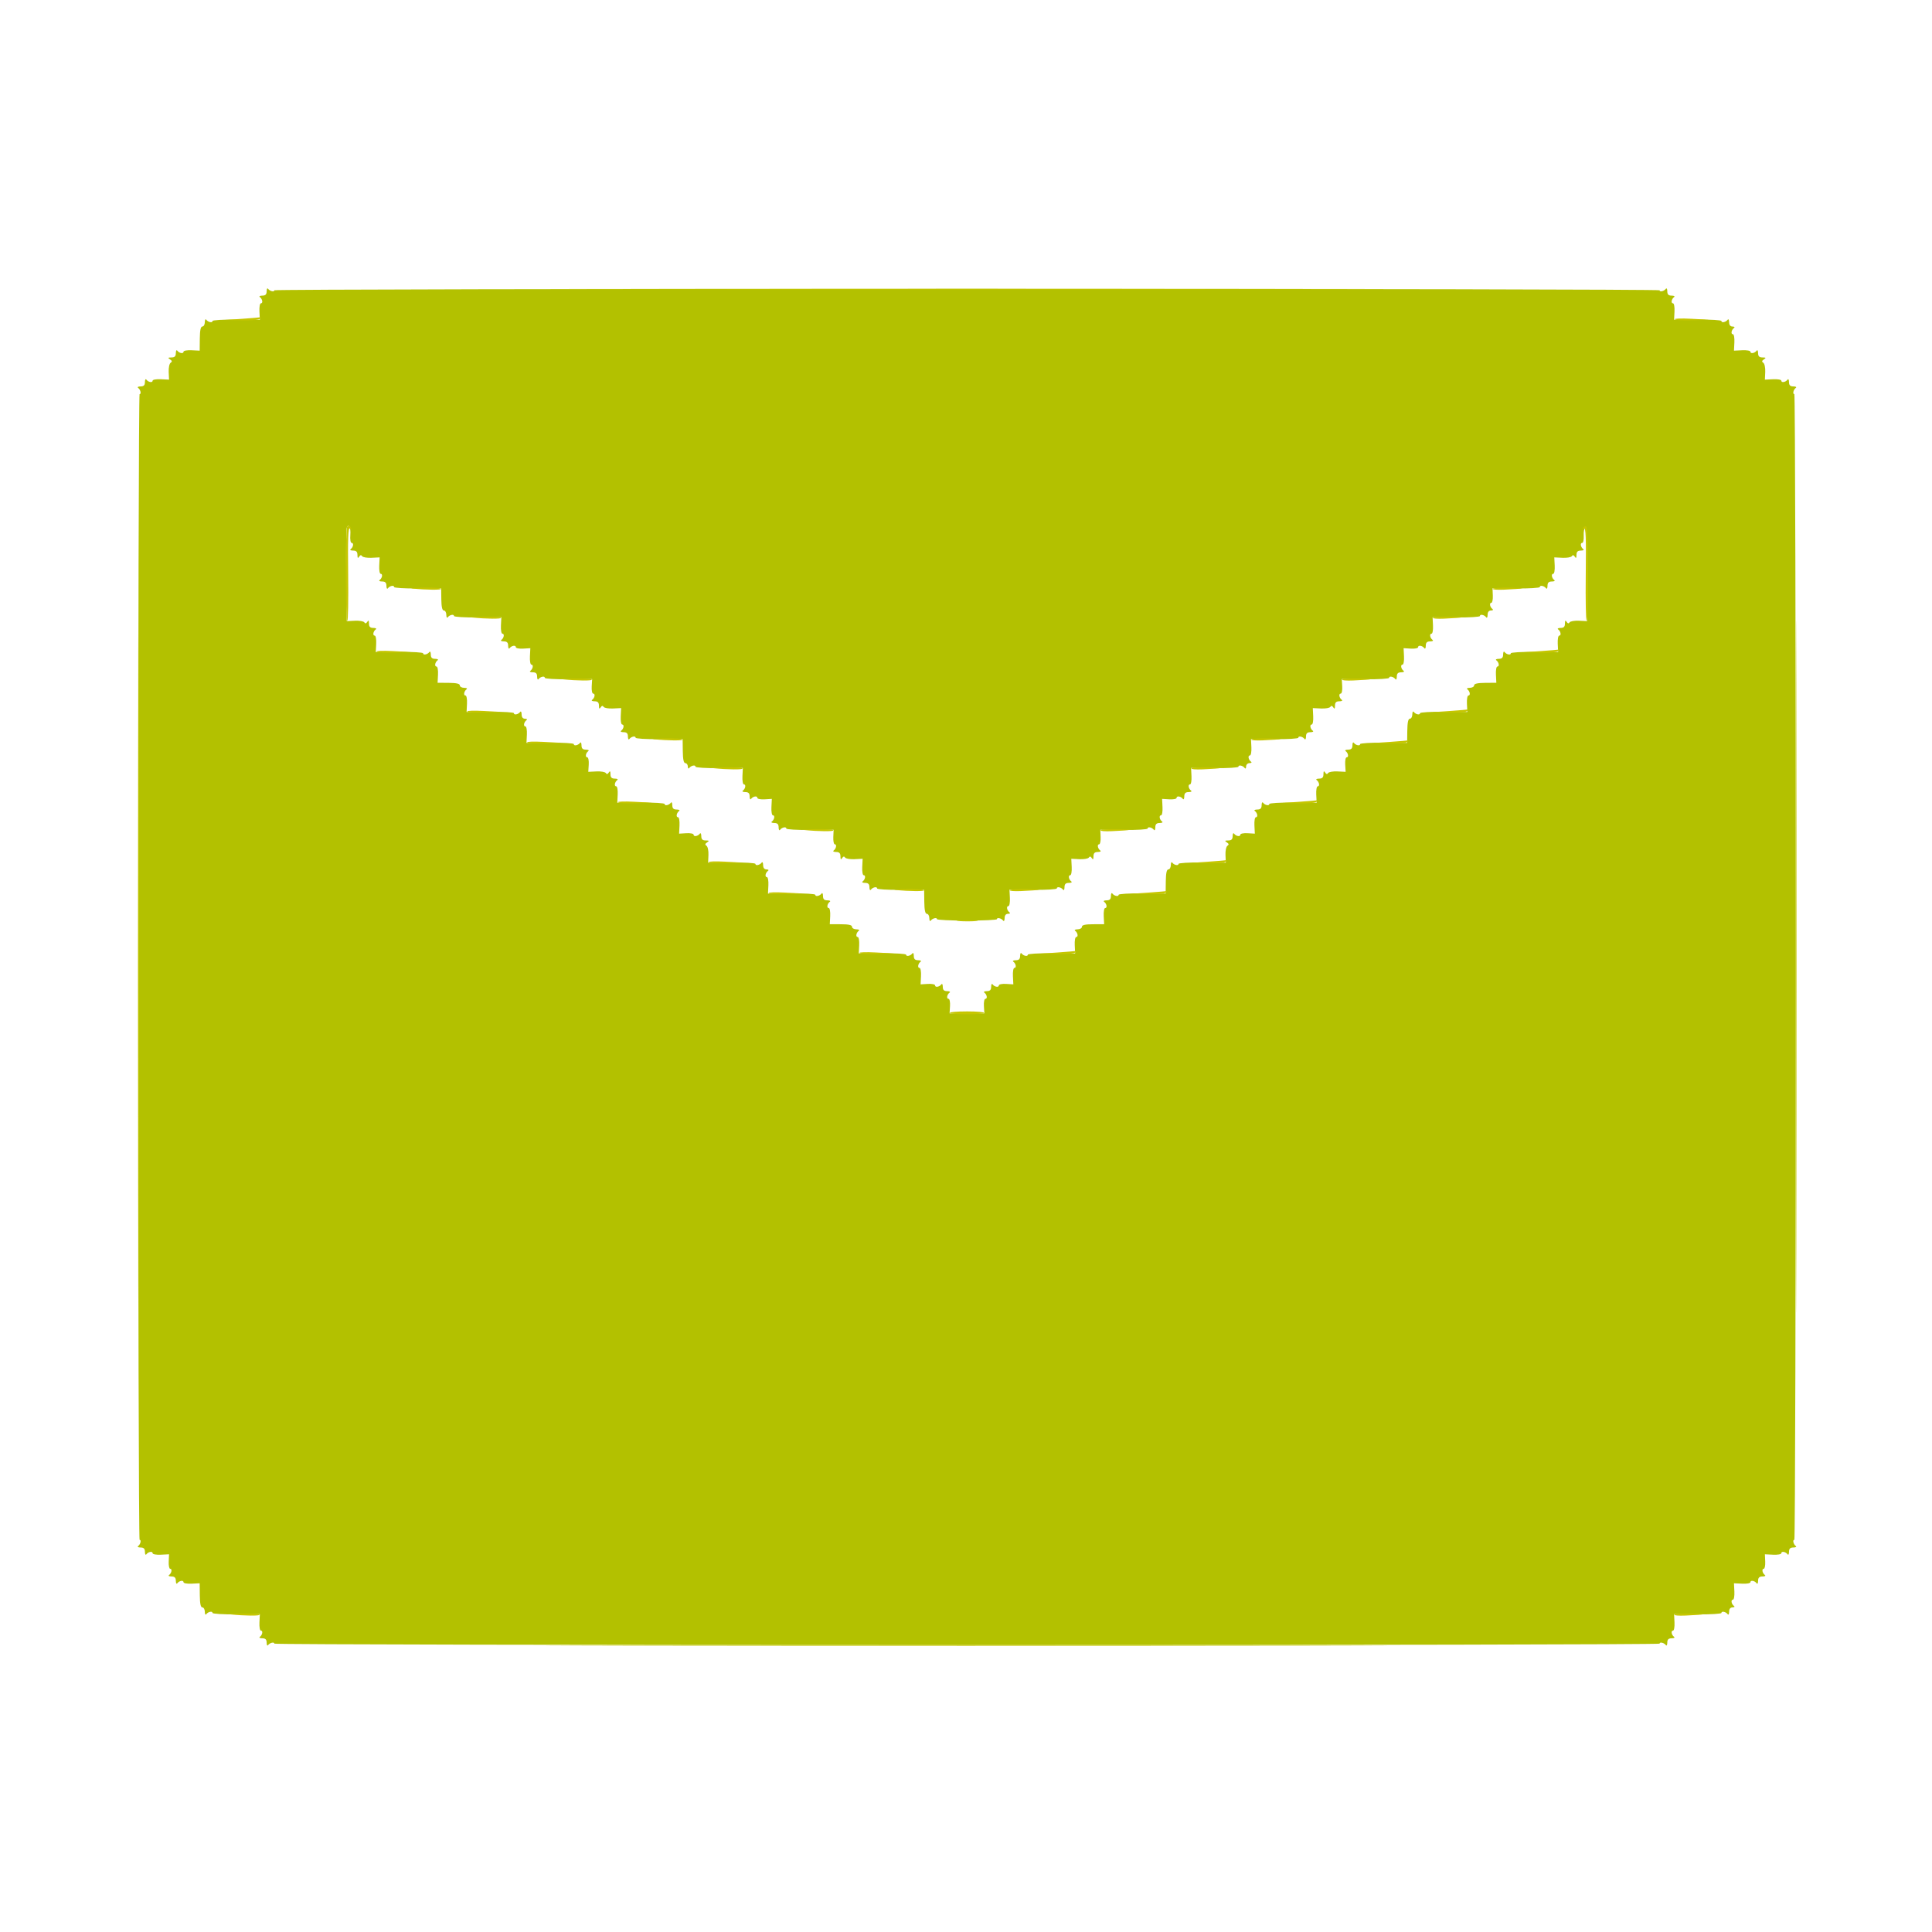
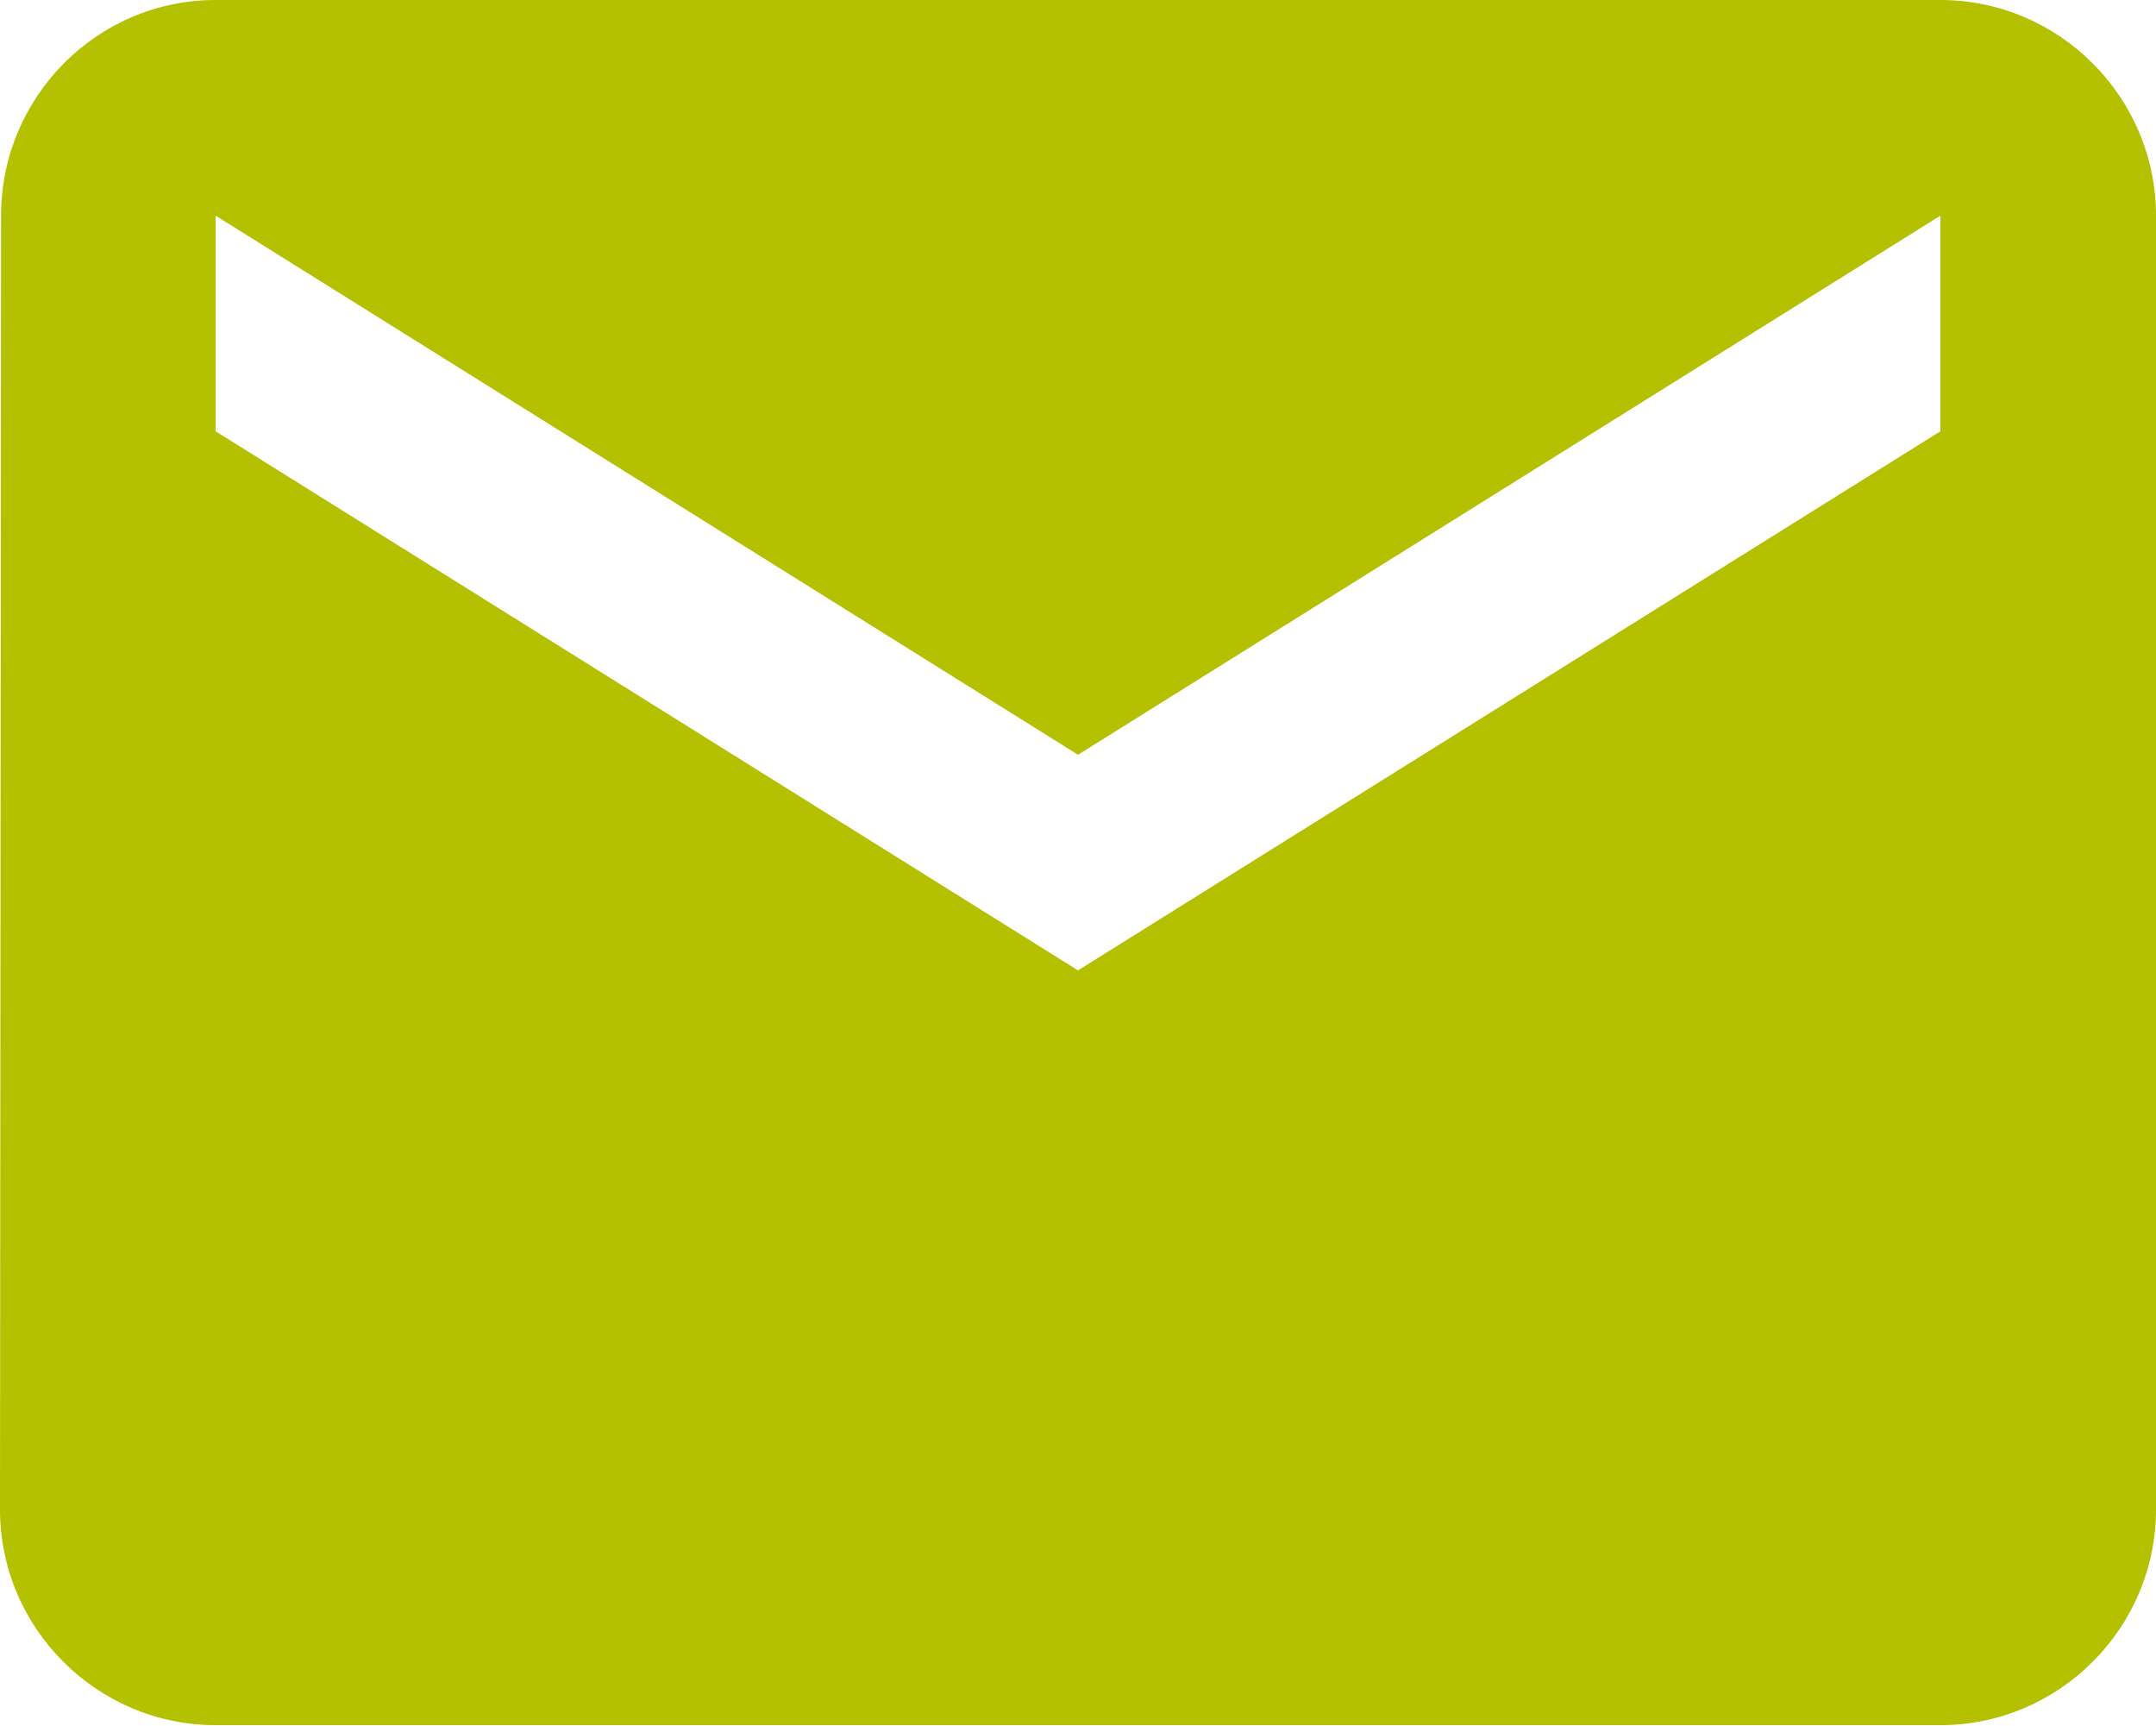
- <svg xmlns="http://www.w3.org/2000/svg" id="svg" version="1.1" width="400" height="400" style="display: block;">
-   <g id="svgg">
-     <path id="path0" d="M55.206 60.300 C 55.202 60.963,54.963 61.202,54.300 61.206 C 53.805 61.209,53.580 61.344,53.800 61.506 C 54.343 61.905,54.492 62.800,54.016 62.800 C 53.804 62.800,53.669 63.565,53.715 64.500 L 53.798 66.200 48.899 66.161 C 46.205 66.140,44.000 66.275,44.000 66.461 C 44.000 66.901,43.086 66.717,42.706 66.200 C 42.544 65.980,42.409 66.205,42.406 66.700 C 42.403 67.195,42.174 67.600,41.898 67.600 C 41.552 67.600,41.388 68.376,41.369 70.100 L 41.341 72.600 39.671 72.516 C 38.752 72.469,38.000 72.604,38.000 72.816 C 38.000 73.292,37.105 73.143,36.706 72.600 C 36.544 72.380,36.409 72.605,36.406 73.100 C 36.402 73.763,36.163 74.002,35.500 74.006 C 34.769 74.011,34.713 74.086,35.200 74.406 C 35.642 74.696,35.675 74.881,35.328 75.106 C 35.068 75.275,34.888 76.130,34.927 77.006 L 34.999 78.600 33.300 78.516 C 32.365 78.469,31.600 78.604,31.600 78.816 C 31.600 79.292,30.705 79.143,30.306 78.600 C 30.144 78.380,30.009 78.605,30.006 79.100 C 30.002 79.763,29.763 80.002,29.100 80.006 C 28.605 80.009,28.380 80.144,28.600 80.306 C 29.094 80.669,29.310 81.600,28.900 81.600 C 28.735 81.600,28.600 134.970,28.600 200.200 C 28.600 265.430,28.735 318.800,28.900 318.800 C 29.310 318.800,29.094 319.731,28.600 320.094 C 28.380 320.256,28.605 320.391,29.100 320.394 C 29.763 320.398,30.002 320.637,30.006 321.300 C 30.009 321.795,30.144 322.020,30.306 321.800 C 30.705 321.257,31.600 321.108,31.600 321.584 C 31.600 321.796,32.365 321.931,33.300 321.884 L 34.999 321.800 34.932 323.300 C 34.895 324.125,35.030 324.800,35.232 324.800 C 35.695 324.800,35.533 325.702,35.000 326.094 C 34.780 326.256,35.005 326.391,35.500 326.394 C 36.163 326.398,36.402 326.637,36.406 327.300 C 36.409 327.795,36.544 328.020,36.706 327.800 C 37.105 327.257,38.000 327.108,38.000 327.584 C 38.000 327.796,38.752 327.931,39.671 327.884 L 41.341 327.800 41.369 330.300 C 41.388 332.024,41.552 332.800,41.898 332.800 C 42.174 332.800,42.403 333.205,42.406 333.700 C 42.409 334.195,42.544 334.420,42.706 334.200 C 43.086 333.683,44.000 333.499,44.000 333.939 C 44.000 334.125,46.205 334.260,48.899 334.239 L 53.798 334.200 53.715 335.900 C 53.669 336.835,53.804 337.600,54.016 337.600 C 54.492 337.600,54.343 338.495,53.800 338.894 C 53.580 339.056,53.805 339.191,54.300 339.194 C 54.963 339.198,55.202 339.437,55.206 340.100 C 55.209 340.595,55.344 340.820,55.506 340.600 C 55.869 340.106,56.800 339.890,56.800 340.300 C 56.800 340.465,121.330 340.600,200.200 340.600 C 279.070 340.600,343.600 340.465,343.600 340.300 C 343.600 339.890,344.531 340.106,344.894 340.600 C 345.056 340.820,345.191 340.595,345.194 340.100 C 345.198 339.437,345.437 339.198,346.100 339.194 C 346.595 339.191,346.820 339.056,346.600 338.894 C 346.057 338.495,345.908 337.600,346.384 337.600 C 346.596 337.600,346.731 336.835,346.685 335.900 L 346.602 334.200 351.501 334.239 C 354.195 334.260,356.400 334.125,356.400 333.939 C 356.400 333.499,357.314 333.683,357.694 334.200 C 357.856 334.420,357.991 334.195,357.994 333.700 C 357.998 333.114,358.244 332.798,358.700 332.794 C 359.095 332.790,359.226 332.660,359.000 332.494 C 358.457 332.095,358.308 331.200,358.784 331.200 C 358.996 331.200,359.131 330.435,359.084 329.500 L 359.000 327.800 360.700 327.884 C 361.635 327.931,362.400 327.796,362.400 327.584 C 362.400 327.108,363.295 327.257,363.694 327.800 C 363.856 328.020,363.991 327.795,363.994 327.300 C 363.998 326.637,364.237 326.398,364.900 326.394 C 365.395 326.391,365.620 326.256,365.400 326.094 C 364.867 325.702,364.705 324.800,365.168 324.800 C 365.370 324.800,365.505 324.125,365.468 323.300 L 365.401 321.800 367.100 321.884 C 368.035 321.931,368.800 321.796,368.800 321.584 C 368.800 321.108,369.695 321.257,370.094 321.800 C 370.256 322.020,370.391 321.795,370.394 321.300 C 370.398 320.637,370.637 320.398,371.300 320.394 C 371.795 320.391,372.020 320.256,371.800 320.094 C 371.306 319.731,371.090 318.800,371.500 318.800 C 371.665 318.800,371.800 265.430,371.800 200.200 C 371.800 134.970,371.665 81.600,371.500 81.600 C 371.090 81.600,371.306 80.669,371.800 80.306 C 372.020 80.144,371.795 80.009,371.300 80.006 C 370.637 80.002,370.398 79.763,370.394 79.100 C 370.391 78.605,370.256 78.380,370.094 78.600 C 369.695 79.143,368.800 79.292,368.800 78.816 C 368.800 78.604,368.035 78.469,367.100 78.516 L 365.401 78.600 365.473 77.006 C 365.512 76.130,365.332 75.275,365.072 75.106 C 364.725 74.881,364.758 74.696,365.200 74.406 C 365.687 74.086,365.631 74.011,364.900 74.006 C 364.237 74.002,363.998 73.763,363.994 73.100 C 363.991 72.605,363.856 72.380,363.694 72.600 C 363.295 73.143,362.400 73.292,362.400 72.816 C 362.400 72.604,361.635 72.469,360.700 72.516 L 359.000 72.600 359.084 70.900 C 359.131 69.965,358.996 69.200,358.784 69.200 C 358.308 69.200,358.457 68.305,359.000 67.906 C 359.226 67.740,359.095 67.610,358.700 67.606 C 358.244 67.602,357.998 67.286,357.994 66.700 C 357.991 66.205,357.856 65.980,357.694 66.200 C 357.314 66.717,356.400 66.901,356.400 66.461 C 356.400 66.275,354.195 66.140,351.501 66.161 L 346.602 66.200 346.685 64.500 C 346.731 63.565,346.596 62.800,346.384 62.800 C 345.908 62.800,346.057 61.905,346.600 61.506 C 346.820 61.344,346.595 61.209,346.100 61.206 C 345.437 61.202,345.198 60.963,345.194 60.300 C 345.191 59.805,345.056 59.580,344.894 59.800 C 344.531 60.294,343.600 60.510,343.600 60.100 C 343.600 59.935,279.070 59.800,200.200 59.800 C 121.330 59.800,56.800 59.935,56.800 60.100 C 56.800 60.510,55.869 60.294,55.506 59.800 C 55.344 59.580,55.209 59.805,55.206 60.300 M72.530 110.780 C 72.459 111.677,72.580 112.400,72.801 112.400 C 73.289 112.400,73.151 113.289,72.600 113.694 C 72.380 113.856,72.605 113.991,73.100 113.994 C 73.763 113.998,74.002 114.237,74.006 114.900 C 74.011 115.557,74.105 115.654,74.356 115.257 C 74.586 114.895,74.788 114.857,74.964 115.141 C 75.108 115.376,75.986 115.530,76.914 115.484 L 78.600 115.400 78.516 117.100 C 78.469 118.035,78.604 118.800,78.816 118.800 C 79.292 118.800,79.143 119.695,78.600 120.094 C 78.380 120.256,78.605 120.391,79.100 120.394 C 79.763 120.398,80.002 120.637,80.006 121.300 C 80.009 121.795,80.144 122.020,80.306 121.800 C 80.686 121.283,81.600 121.099,81.600 121.539 C 81.600 121.725,83.792 121.860,86.471 121.839 L 91.341 121.800 91.371 124.100 C 91.391 125.658,91.561 126.400,91.900 126.400 C 92.175 126.400,92.403 126.805,92.406 127.300 C 92.409 127.795,92.544 128.020,92.706 127.800 C 93.086 127.283,94.000 127.099,94.000 127.539 C 94.000 127.725,96.205 127.860,98.899 127.839 L 103.798 127.800 103.715 129.500 C 103.669 130.435,103.804 131.200,104.016 131.200 C 104.492 131.200,104.343 132.095,103.800 132.494 C 103.580 132.656,103.805 132.791,104.300 132.794 C 104.963 132.798,105.202 133.037,105.206 133.700 C 105.209 134.195,105.344 134.420,105.506 134.200 C 105.907 133.654,106.800 133.510,106.800 133.991 C 106.800 134.206,107.475 134.341,108.300 134.291 L 109.800 134.200 109.716 135.900 C 109.669 136.835,109.804 137.600,110.016 137.600 C 110.492 137.600,110.343 138.495,109.800 138.894 C 109.580 139.056,109.805 139.191,110.300 139.194 C 110.963 139.198,111.202 139.437,111.206 140.100 C 111.209 140.595,111.344 140.820,111.506 140.600 C 111.886 140.083,112.800 139.899,112.800 140.339 C 112.800 140.525,115.005 140.660,117.700 140.639 L 122.600 140.600 122.509 142.100 C 122.459 142.925,122.594 143.600,122.809 143.600 C 123.290 143.600,123.146 144.493,122.600 144.894 C 122.380 145.056,122.605 145.191,123.100 145.194 C 123.763 145.198,124.002 145.437,124.006 146.100 C 124.011 146.757,124.105 146.854,124.356 146.457 C 124.586 146.095,124.788 146.057,124.964 146.341 C 125.108 146.576,125.986 146.730,126.914 146.684 L 128.600 146.600 128.516 148.300 C 128.469 149.235,128.604 150.000,128.816 150.000 C 129.292 150.000,129.143 150.895,128.600 151.294 C 128.380 151.456,128.605 151.591,129.100 151.594 C 129.763 151.598,130.002 151.837,130.006 152.500 C 130.009 152.995,130.144 153.220,130.306 153.000 C 130.686 152.483,131.600 152.299,131.600 152.739 C 131.600 152.925,133.790 153.060,136.467 153.039 L 141.334 153.000 141.365 155.500 C 141.387 157.222,141.552 158.000,141.898 158.000 C 142.174 158.000,142.403 158.315,142.406 158.700 C 142.410 159.095,142.540 159.226,142.706 159.000 C 143.086 158.483,144.000 158.299,144.000 158.739 C 144.000 158.925,146.205 159.060,148.899 159.039 L 153.798 159.000 153.715 160.700 C 153.669 161.635,153.804 162.400,154.016 162.400 C 154.492 162.400,154.343 163.295,153.800 163.694 C 153.580 163.856,153.805 163.991,154.300 163.994 C 154.963 163.998,155.202 164.237,155.206 164.900 C 155.209 165.395,155.344 165.620,155.506 165.400 C 155.907 164.854,156.800 164.710,156.800 165.191 C 156.800 165.406,157.475 165.541,158.300 165.491 L 159.800 165.400 159.716 167.100 C 159.669 168.035,159.804 168.800,160.016 168.800 C 160.492 168.800,160.343 169.695,159.800 170.094 C 159.580 170.256,159.805 170.391,160.300 170.394 C 160.963 170.398,161.202 170.637,161.206 171.300 C 161.209 171.795,161.344 172.020,161.506 171.800 C 161.886 171.283,162.800 171.099,162.800 171.539 C 162.800 171.725,165.003 171.860,167.696 171.839 L 172.591 171.800 172.528 173.300 C 172.493 174.125,172.630 174.800,172.832 174.800 C 173.295 174.800,173.133 175.702,172.600 176.094 C 172.380 176.256,172.605 176.391,173.100 176.394 C 173.763 176.398,174.002 176.637,174.006 177.300 C 174.011 177.957,174.105 178.054,174.356 177.657 C 174.586 177.295,174.788 177.257,174.964 177.541 C 175.108 177.776,175.986 177.930,176.914 177.884 L 178.600 177.800 178.516 179.500 C 178.469 180.435,178.604 181.200,178.816 181.200 C 179.292 181.200,179.143 182.095,178.600 182.494 C 178.380 182.656,178.605 182.791,179.100 182.794 C 179.763 182.798,180.002 183.037,180.006 183.700 C 180.009 184.195,180.144 184.420,180.306 184.200 C 180.686 183.683,181.600 183.499,181.600 183.939 C 181.600 184.125,183.790 184.260,186.467 184.239 L 191.334 184.200 191.365 186.700 C 191.387 188.422,191.552 189.200,191.898 189.200 C 192.174 189.200,192.403 189.605,192.406 190.100 C 192.409 190.595,192.544 190.820,192.706 190.600 C 193.069 190.106,194.000 189.890,194.000 190.300 C 194.000 190.465,196.790 190.600,200.200 190.600 C 203.610 190.600,206.400 190.465,206.400 190.300 C 206.400 189.890,207.331 190.106,207.694 190.600 C 207.856 190.820,207.991 190.595,207.994 190.100 C 207.998 189.514,208.244 189.198,208.700 189.194 C 209.095 189.190,209.226 189.060,209.000 188.894 C 208.457 188.495,208.308 187.600,208.784 187.600 C 208.996 187.600,209.131 186.835,209.085 185.900 L 209.002 184.200 213.901 184.239 C 216.595 184.260,218.800 184.125,218.800 183.939 C 218.800 183.499,219.714 183.683,220.094 184.200 C 220.256 184.420,220.391 184.195,220.394 183.700 C 220.398 183.037,220.637 182.798,221.300 182.794 C 221.795 182.791,222.020 182.656,221.800 182.494 C 221.257 182.095,221.108 181.200,221.584 181.200 C 221.796 181.200,221.931 180.435,221.884 179.500 L 221.800 177.800 223.486 177.884 C 224.414 177.930,225.292 177.776,225.436 177.541 C 225.612 177.257,225.814 177.295,226.044 177.657 C 226.295 178.054,226.389 177.957,226.394 177.300 C 226.398 176.637,226.637 176.398,227.300 176.394 C 227.795 176.391,228.020 176.256,227.800 176.094 C 227.267 175.702,227.105 174.800,227.568 174.800 C 227.770 174.800,227.907 174.125,227.872 173.300 L 227.809 171.800 232.704 171.839 C 235.397 171.860,237.600 171.725,237.600 171.539 C 237.600 171.099,238.514 171.283,238.894 171.800 C 239.056 172.020,239.191 171.795,239.194 171.300 C 239.198 170.637,239.437 170.398,240.100 170.394 C 240.595 170.391,240.820 170.256,240.600 170.094 C 240.057 169.695,239.908 168.800,240.384 168.800 C 240.596 168.800,240.731 168.035,240.684 167.100 L 240.600 165.400 242.100 165.491 C 242.925 165.541,243.600 165.406,243.600 165.191 C 243.600 164.710,244.493 164.854,244.894 165.400 C 245.056 165.620,245.191 165.395,245.194 164.900 C 245.198 164.237,245.437 163.998,246.100 163.994 C 246.595 163.991,246.820 163.856,246.600 163.694 C 246.057 163.295,245.908 162.400,246.384 162.400 C 246.596 162.400,246.731 161.635,246.685 160.700 L 246.602 159.000 251.501 159.039 C 254.195 159.060,256.400 158.925,256.400 158.739 C 256.400 158.299,257.314 158.483,257.694 159.000 C 257.860 159.226,257.990 159.095,257.994 158.700 C 257.997 158.305,258.305 157.997,258.700 157.994 C 259.095 157.990,259.226 157.860,259.000 157.694 C 258.457 157.295,258.308 156.400,258.784 156.400 C 258.996 156.400,259.131 155.635,259.085 154.700 L 259.002 153.000 263.901 153.039 C 266.595 153.060,268.800 152.925,268.800 152.739 C 268.800 152.299,269.714 152.483,270.094 153.000 C 270.256 153.220,270.391 152.995,270.394 152.500 C 270.398 151.837,270.637 151.598,271.300 151.594 C 271.795 151.591,272.020 151.456,271.800 151.294 C 271.257 150.895,271.108 150.000,271.584 150.000 C 271.796 150.000,271.931 149.235,271.884 148.300 L 271.800 146.600 273.486 146.684 C 274.414 146.730,275.292 146.576,275.436 146.341 C 275.612 146.057,275.814 146.095,276.044 146.457 C 276.295 146.854,276.389 146.757,276.394 146.100 C 276.398 145.437,276.637 145.198,277.300 145.194 C 277.795 145.191,278.020 145.056,277.800 144.894 C 277.254 144.493,277.110 143.600,277.591 143.600 C 277.806 143.600,277.941 142.925,277.891 142.100 L 277.800 140.600 282.700 140.639 C 285.395 140.660,287.600 140.525,287.600 140.339 C 287.600 139.899,288.514 140.083,288.894 140.600 C 289.056 140.820,289.191 140.595,289.194 140.100 C 289.198 139.437,289.437 139.198,290.100 139.194 C 290.595 139.191,290.820 139.056,290.600 138.894 C 290.057 138.495,289.908 137.600,290.384 137.600 C 290.596 137.600,290.731 136.835,290.684 135.900 L 290.600 134.200 292.100 134.291 C 292.925 134.341,293.600 134.206,293.600 133.991 C 293.600 133.510,294.493 133.654,294.894 134.200 C 295.056 134.420,295.191 134.195,295.194 133.700 C 295.198 133.037,295.437 132.798,296.100 132.794 C 296.595 132.791,296.820 132.656,296.600 132.494 C 296.057 132.095,295.908 131.200,296.384 131.200 C 296.596 131.200,296.731 130.435,296.685 129.500 L 296.602 127.800 301.501 127.839 C 304.195 127.860,306.400 127.725,306.400 127.539 C 306.400 127.099,307.314 127.283,307.694 127.800 C 307.856 128.020,307.991 127.795,307.994 127.300 C 307.998 126.714,308.244 126.398,308.700 126.394 C 309.095 126.390,309.226 126.260,309.000 126.094 C 308.467 125.702,308.305 124.800,308.768 124.800 C 308.970 124.800,309.107 124.125,309.072 123.300 L 309.009 121.800 313.904 121.839 C 316.597 121.860,318.800 121.725,318.800 121.539 C 318.800 121.099,319.714 121.283,320.094 121.800 C 320.256 122.020,320.391 121.795,320.394 121.300 C 320.398 120.637,320.637 120.398,321.300 120.394 C 321.795 120.391,322.020 120.256,321.800 120.094 C 321.257 119.695,321.108 118.800,321.584 118.800 C 321.796 118.800,321.931 118.035,321.884 117.100 L 321.800 115.400 323.486 115.484 C 324.414 115.530,325.292 115.376,325.436 115.141 C 325.612 114.857,325.814 114.895,326.044 115.257 C 326.295 115.654,326.389 115.557,326.394 114.900 C 326.398 114.237,326.637 113.998,327.300 113.994 C 327.795 113.991,328.020 113.856,327.800 113.694 C 327.257 113.295,327.108 112.400,327.584 112.400 C 327.796 112.400,327.934 111.725,327.892 110.900 C 327.849 110.075,327.991 109.355,328.207 109.300 C 328.456 109.237,328.600 112.750,328.600 118.900 L 328.600 128.600 326.914 128.516 C 325.986 128.470,325.108 128.624,324.964 128.859 C 324.788 129.143,324.586 129.105,324.356 128.743 C 324.105 128.346,324.011 128.443,324.006 129.100 C 324.002 129.763,323.763 130.002,323.100 130.006 C 322.605 130.009,322.380 130.144,322.600 130.306 C 323.143 130.705,323.292 131.600,322.816 131.600 C 322.604 131.600,322.469 132.365,322.515 133.300 L 322.598 135.000 317.699 134.961 C 315.005 134.940,312.800 135.075,312.800 135.261 C 312.800 135.701,311.886 135.517,311.506 135.000 C 311.344 134.780,311.209 135.005,311.206 135.500 C 311.202 136.163,310.963 136.402,310.300 136.406 C 309.805 136.409,309.580 136.544,309.800 136.706 C 310.343 137.105,310.492 138.000,310.016 138.000 C 309.804 138.000,309.669 138.756,309.716 139.681 L 309.800 141.362 307.500 141.378 C 305.929 141.390,305.200 141.554,305.200 141.897 C 305.200 142.174,304.795 142.403,304.300 142.406 C 303.805 142.409,303.580 142.544,303.800 142.706 C 304.343 143.105,304.492 144.000,304.016 144.000 C 303.804 144.000,303.669 144.765,303.715 145.700 L 303.798 147.400 298.899 147.361 C 296.205 147.340,294.000 147.475,294.000 147.661 C 294.000 148.101,293.086 147.917,292.706 147.400 C 292.544 147.180,292.409 147.405,292.406 147.900 C 292.403 148.395,292.174 148.800,291.898 148.800 C 291.552 148.800,291.387 149.578,291.365 151.300 L 291.334 153.800 286.467 153.761 C 283.790 153.740,281.600 153.875,281.600 154.061 C 281.600 154.501,280.686 154.317,280.306 153.800 C 280.144 153.580,280.009 153.805,280.006 154.300 C 280.002 154.963,279.763 155.202,279.100 155.206 C 278.605 155.209,278.380 155.344,278.600 155.506 C 279.146 155.907,279.290 156.800,278.809 156.800 C 278.594 156.800,278.459 157.475,278.509 158.300 L 278.600 159.800 276.914 159.716 C 275.986 159.670,275.108 159.824,274.964 160.059 C 274.788 160.343,274.586 160.305,274.356 159.943 C 274.105 159.546,274.011 159.643,274.006 160.300 C 274.002 160.963,273.763 161.202,273.100 161.206 C 272.605 161.209,272.380 161.344,272.600 161.506 C 273.143 161.905,273.292 162.800,272.816 162.800 C 272.604 162.800,272.469 163.565,272.515 164.500 L 272.598 166.200 267.699 166.161 C 265.005 166.140,262.800 166.275,262.800 166.461 C 262.800 166.901,261.886 166.717,261.506 166.200 C 261.344 165.980,261.209 166.205,261.206 166.700 C 261.202 167.363,260.963 167.602,260.300 167.606 C 259.805 167.609,259.580 167.744,259.800 167.906 C 260.343 168.305,260.492 169.200,260.016 169.200 C 259.804 169.200,259.669 169.965,259.716 170.900 L 259.800 172.600 258.300 172.509 C 257.475 172.459,256.800 172.594,256.800 172.809 C 256.800 173.290,255.907 173.146,255.506 172.600 C 255.344 172.380,255.209 172.605,255.206 173.100 C 255.202 173.763,254.963 174.002,254.300 174.006 C 253.569 174.011,253.513 174.086,254.000 174.406 C 254.442 174.696,254.475 174.881,254.128 175.106 C 253.868 175.275,253.686 176.130,253.724 177.006 L 253.791 178.600 248.896 178.561 C 246.203 178.540,244.000 178.675,244.000 178.861 C 244.000 179.301,243.086 179.117,242.706 178.600 C 242.544 178.380,242.409 178.605,242.406 179.100 C 242.403 179.595,242.174 180.000,241.898 180.000 C 241.552 180.000,241.387 180.778,241.365 182.500 L 241.334 185.000 236.467 184.961 C 233.790 184.940,231.600 185.075,231.600 185.261 C 231.600 185.701,230.686 185.517,230.306 185.000 C 230.144 184.780,230.009 185.005,230.006 185.500 C 230.002 186.163,229.763 186.402,229.100 186.406 C 228.605 186.409,228.380 186.544,228.600 186.706 C 229.143 187.105,229.292 188.000,228.816 188.000 C 228.604 188.000,228.469 188.754,228.516 189.675 L 228.600 191.351 226.300 191.355 C 224.682 191.359,224.000 191.515,224.000 191.880 C 224.000 192.166,223.595 192.403,223.100 192.406 C 222.605 192.409,222.380 192.544,222.600 192.706 C 223.143 193.105,223.292 194.000,222.816 194.000 C 222.604 194.000,222.469 194.765,222.515 195.700 L 222.598 197.400 217.699 197.361 C 215.005 197.340,212.800 197.475,212.800 197.661 C 212.800 198.101,211.886 197.917,211.506 197.400 C 211.344 197.180,211.209 197.405,211.206 197.900 C 211.202 198.563,210.963 198.802,210.300 198.806 C 209.805 198.809,209.580 198.944,209.800 199.106 C 210.343 199.505,210.492 200.400,210.016 200.400 C 209.804 200.400,209.669 201.165,209.716 202.100 L 209.800 203.800 208.300 203.709 C 207.475 203.659,206.800 203.794,206.800 204.009 C 206.800 204.490,205.907 204.346,205.506 203.800 C 205.344 203.580,205.209 203.805,205.206 204.300 C 205.202 204.963,204.963 205.202,204.300 205.206 C 203.805 205.209,203.580 205.344,203.800 205.506 C 204.346 205.907,204.490 206.800,204.009 206.800 C 203.794 206.800,203.659 207.475,203.709 208.300 L 203.800 209.800 200.200 209.800 L 196.600 209.800 196.691 208.300 C 196.741 207.475,196.606 206.800,196.391 206.800 C 195.910 206.800,196.054 205.907,196.600 205.506 C 196.820 205.344,196.595 205.209,196.100 205.206 C 195.437 205.202,195.198 204.963,195.194 204.300 C 195.191 203.805,195.056 203.580,194.894 203.800 C 194.493 204.346,193.600 204.490,193.600 204.009 C 193.600 203.794,192.925 203.659,192.100 203.709 L 190.600 203.800 190.684 202.100 C 190.731 201.165,190.596 200.400,190.384 200.400 C 189.908 200.400,190.057 199.505,190.600 199.106 C 190.820 198.944,190.595 198.809,190.100 198.806 C 189.437 198.802,189.198 198.563,189.194 197.900 C 189.191 197.405,189.056 197.180,188.894 197.400 C 188.514 197.917,187.600 198.101,187.600 197.661 C 187.600 197.475,185.395 197.340,182.701 197.361 L 177.802 197.400 177.885 195.700 C 177.931 194.765,177.796 194.000,177.584 194.000 C 177.108 194.000,177.257 193.105,177.800 192.706 C 178.020 192.544,177.795 192.409,177.300 192.406 C 176.805 192.403,176.400 192.166,176.400 191.880 C 176.400 191.515,175.718 191.359,174.100 191.355 L 171.800 191.351 171.884 189.675 C 171.931 188.754,171.796 188.000,171.584 188.000 C 171.108 188.000,171.257 187.105,171.800 186.706 C 172.020 186.544,171.795 186.409,171.300 186.406 C 170.637 186.402,170.398 186.163,170.394 185.500 C 170.391 185.005,170.256 184.780,170.094 185.000 C 169.714 185.517,168.800 185.701,168.800 185.261 C 168.800 185.075,166.595 184.940,163.901 184.961 L 159.002 185.000 159.085 183.300 C 159.131 182.365,158.996 181.600,158.784 181.600 C 158.308 181.600,158.457 180.705,159.000 180.306 C 159.226 180.140,159.095 180.010,158.700 180.006 C 158.244 180.002,157.998 179.686,157.994 179.100 C 157.991 178.605,157.856 178.380,157.694 178.600 C 157.314 179.117,156.400 179.301,156.400 178.861 C 156.400 178.675,154.197 178.540,151.504 178.561 L 146.609 178.600 146.676 177.006 C 146.714 176.130,146.532 175.275,146.272 175.106 C 145.925 174.881,145.958 174.696,146.400 174.406 C 146.887 174.086,146.831 174.011,146.100 174.006 C 145.437 174.002,145.198 173.763,145.194 173.100 C 145.191 172.605,145.056 172.380,144.894 172.600 C 144.493 173.146,143.600 173.290,143.600 172.809 C 143.600 172.594,142.925 172.459,142.100 172.509 L 140.600 172.600 140.684 170.900 C 140.731 169.965,140.596 169.200,140.384 169.200 C 139.908 169.200,140.057 168.305,140.600 167.906 C 140.820 167.744,140.595 167.609,140.100 167.606 C 139.437 167.602,139.198 167.363,139.194 166.700 C 139.191 166.205,139.056 165.980,138.894 166.200 C 138.514 166.717,137.600 166.901,137.600 166.461 C 137.600 166.275,135.395 166.140,132.701 166.161 L 127.802 166.200 127.885 164.500 C 127.931 163.565,127.796 162.800,127.584 162.800 C 127.108 162.800,127.257 161.905,127.800 161.506 C 128.020 161.344,127.795 161.209,127.300 161.206 C 126.637 161.202,126.398 160.963,126.394 160.300 C 126.389 159.643,126.295 159.546,126.044 159.943 C 125.814 160.305,125.612 160.343,125.436 160.059 C 125.292 159.824,124.414 159.670,123.486 159.716 L 121.800 159.800 121.891 158.300 C 121.941 157.475,121.806 156.800,121.591 156.800 C 121.110 156.800,121.254 155.907,121.800 155.506 C 122.020 155.344,121.795 155.209,121.300 155.206 C 120.637 155.202,120.398 154.963,120.394 154.300 C 120.391 153.805,120.256 153.580,120.094 153.800 C 119.714 154.317,118.800 154.501,118.800 154.061 C 118.800 153.875,116.595 153.740,113.901 153.761 L 109.002 153.800 109.085 152.100 C 109.131 151.165,108.996 150.400,108.784 150.400 C 108.308 150.400,108.457 149.505,109.000 149.106 C 109.226 148.940,109.095 148.810,108.700 148.806 C 108.244 148.802,107.998 148.486,107.994 147.900 C 107.991 147.405,107.856 147.180,107.694 147.400 C 107.314 147.917,106.400 148.101,106.400 147.661 C 106.400 147.475,104.195 147.340,101.501 147.361 L 96.602 147.400 96.685 145.700 C 96.731 144.765,96.596 144.000,96.384 144.000 C 95.908 144.000,96.057 143.105,96.600 142.706 C 96.820 142.544,96.595 142.409,96.100 142.406 C 95.605 142.403,95.200 142.174,95.200 141.897 C 95.200 141.554,94.471 141.390,92.900 141.378 L 90.600 141.362 90.684 139.681 C 90.731 138.756,90.596 138.000,90.384 138.000 C 89.908 138.000,90.057 137.105,90.600 136.706 C 90.820 136.544,90.595 136.409,90.100 136.406 C 89.437 136.402,89.198 136.163,89.194 135.500 C 89.191 135.005,89.056 134.780,88.894 135.000 C 88.514 135.517,87.600 135.701,87.600 135.261 C 87.600 135.075,85.395 134.940,82.701 134.961 L 77.802 135.000 77.885 133.300 C 77.931 132.365,77.796 131.600,77.584 131.600 C 77.108 131.600,77.257 130.705,77.800 130.306 C 78.020 130.144,77.795 130.009,77.300 130.006 C 76.637 130.002,76.398 129.763,76.394 129.100 C 76.389 128.443,76.295 128.346,76.044 128.743 C 75.814 129.105,75.612 129.143,75.436 128.859 C 75.292 128.624,74.414 128.470,73.486 128.516 L 71.800 128.600 71.692 119.208 C 71.633 114.043,71.677 109.576,71.790 109.283 C 72.189 108.241,72.656 109.184,72.530 110.780 " stroke="none" fill="#b3c100" fill-rule="evenodd" />
-     <path id="path1" d="M129.468 59.900 C 168.225 59.956,231.765 59.956,270.668 59.900 C 309.570 59.844,277.860 59.798,200.200 59.798 C 122.540 59.798,90.710 59.844,129.468 59.900 M50.200 66.000 L 46.600 66.249 50.076 66.324 C 52.049 66.367,53.660 66.227,53.800 66.000 C 53.936 65.780,53.992 65.634,53.924 65.676 C 53.856 65.717,52.180 65.863,50.200 66.000 M346.755 66.117 C 346.931 66.292,348.588 66.380,350.437 66.314 L 353.800 66.194 350.118 65.997 C 348.093 65.889,346.580 65.943,346.755 66.117 M28.597 200.200 C 28.597 264.000,28.644 290.040,28.700 258.068 C 28.756 226.095,28.756 173.895,28.700 142.068 C 28.644 110.240,28.597 136.400,28.597 200.200 M371.797 200.200 C 371.797 264.000,371.844 290.040,371.900 258.068 C 371.956 226.095,371.956 173.895,371.900 142.068 C 371.844 110.240,371.797 136.400,371.797 200.200 M71.867 109.067 C 71.497 109.436,71.529 128.309,71.900 128.539 C 72.065 128.641,72.149 124.317,72.086 118.930 C 71.999 111.441,72.084 109.205,72.448 109.430 C 72.748 109.615,72.818 109.553,72.638 109.262 C 72.307 108.726,72.227 108.706,71.867 109.067 M327.766 109.255 C 327.582 109.553,327.650 109.616,327.952 109.430 C 328.316 109.205,328.401 111.441,328.314 118.930 C 328.251 124.317,328.335 128.641,328.500 128.539 C 328.941 128.265,328.871 109.291,328.428 109.017 C 328.223 108.891,327.925 108.998,327.766 109.255 M85.400 121.853 C 88.265 122.150,91.511 122.176,91.339 121.900 C 91.237 121.735,89.588 121.629,87.676 121.664 C 85.764 121.699,84.740 121.784,85.400 121.853 M309.061 121.900 C 308.958 122.065,309.982 122.150,311.337 122.089 C 315.748 121.889,316.270 121.729,312.724 121.664 C 310.812 121.629,309.163 121.735,309.061 121.900 M97.800 127.853 C 100.665 128.150,103.911 128.176,103.739 127.900 C 103.637 127.735,101.988 127.629,100.076 127.664 C 98.164 127.699,97.140 127.784,97.800 127.853 M296.661 127.900 C 296.558 128.065,297.582 128.150,298.937 128.089 C 303.348 127.889,303.870 127.729,300.324 127.664 C 298.412 127.629,296.763 127.735,296.661 127.900 M77.955 134.917 C 78.131 135.092,79.788 135.180,81.637 135.114 L 85.000 134.994 81.318 134.797 C 79.293 134.689,77.780 134.743,77.955 134.917 M319.000 134.800 L 315.400 135.049 318.876 135.124 C 320.849 135.167,322.460 135.027,322.600 134.800 C 322.736 134.580,322.792 134.434,322.724 134.476 C 322.656 134.517,320.980 134.663,319.000 134.800 M116.600 140.653 C 119.465 140.950,122.711 140.976,122.539 140.700 C 122.437 140.535,120.788 140.429,118.876 140.464 C 116.964 140.499,115.940 140.584,116.600 140.653 M277.861 140.700 C 277.758 140.865,278.782 140.950,280.137 140.889 C 284.548 140.689,285.070 140.529,281.524 140.464 C 279.612 140.429,277.963 140.535,277.861 140.700 M96.755 147.317 C 96.931 147.492,98.588 147.580,100.437 147.514 L 103.800 147.394 100.118 147.197 C 98.093 147.089,96.580 147.143,96.755 147.317 M300.200 147.200 L 296.600 147.449 300.076 147.524 C 302.049 147.567,303.660 147.427,303.800 147.200 C 303.936 146.980,303.992 146.834,303.924 146.876 C 303.856 146.917,302.180 147.063,300.200 147.200 M135.400 153.053 C 138.265 153.350,141.511 153.376,141.339 153.100 C 141.237 152.935,139.588 152.829,137.676 152.864 C 135.764 152.899,134.740 152.984,135.400 153.053 M259.061 153.100 C 258.958 153.265,259.982 153.350,261.337 153.289 C 265.748 153.089,266.270 152.929,262.724 152.864 C 260.812 152.829,259.163 152.935,259.061 153.100 M109.155 153.717 C 109.331 153.892,110.988 153.980,112.837 153.914 L 116.200 153.794 112.518 153.597 C 110.493 153.489,108.980 153.543,109.155 153.717 M287.800 153.600 L 284.200 153.849 287.676 153.924 C 289.649 153.967,291.260 153.827,291.400 153.600 C 291.536 153.380,291.592 153.234,291.524 153.276 C 291.456 153.317,289.780 153.463,287.800 153.600 M147.800 159.053 C 150.665 159.350,153.911 159.376,153.739 159.100 C 153.637 158.935,151.988 158.829,150.076 158.864 C 148.164 158.899,147.140 158.984,147.800 159.053 M246.661 159.100 C 246.558 159.265,247.582 159.350,248.937 159.289 C 253.348 159.089,253.870 158.929,250.324 158.864 C 248.412 158.829,246.763 158.935,246.661 159.100 M127.955 166.117 C 128.131 166.292,129.788 166.380,131.637 166.314 L 135.000 166.194 131.318 165.997 C 129.293 165.889,127.780 165.943,127.955 166.117 M269.000 166.000 L 265.400 166.249 268.876 166.324 C 270.849 166.367,272.460 166.227,272.600 166.000 C 272.736 165.780,272.792 165.634,272.724 165.676 C 272.656 165.717,270.980 165.863,269.000 166.000 M166.600 171.853 C 169.465 172.150,172.711 172.176,172.539 171.900 C 172.437 171.735,170.788 171.629,168.876 171.664 C 166.964 171.699,165.940 171.784,166.600 171.853 M227.861 171.900 C 227.758 172.065,228.782 172.150,230.137 172.089 C 234.548 171.889,235.070 171.729,231.524 171.664 C 229.612 171.629,227.963 171.735,227.861 171.900 M146.755 178.517 C 146.931 178.692,148.588 178.780,150.437 178.714 L 153.800 178.594 150.118 178.397 C 148.093 178.289,146.580 178.343,146.755 178.517 M250.200 178.400 L 246.600 178.649 250.076 178.724 C 252.049 178.767,253.660 178.627,253.800 178.400 C 253.936 178.180,253.992 178.034,253.924 178.076 C 253.856 178.117,252.180 178.263,250.200 178.400 M185.400 184.253 C 188.265 184.550,191.511 184.576,191.339 184.300 C 191.237 184.135,189.588 184.029,187.676 184.064 C 185.764 184.099,184.740 184.184,185.400 184.253 M209.061 184.300 C 208.958 184.465,209.982 184.550,211.337 184.489 C 215.748 184.289,216.270 184.129,212.724 184.064 C 210.812 184.029,209.163 184.135,209.061 184.300 M159.155 184.917 C 159.331 185.092,160.988 185.180,162.837 185.114 L 166.200 184.994 162.518 184.797 C 160.493 184.689,158.980 184.743,159.155 184.917 M237.800 184.800 L 234.200 185.049 237.676 185.124 C 239.649 185.167,241.260 185.027,241.400 184.800 C 241.536 184.580,241.592 184.434,241.524 184.476 C 241.456 184.517,239.780 184.663,237.800 184.800 M198.512 190.695 C 199.564 190.777,201.184 190.776,202.112 190.692 C 203.040 190.608,202.180 190.541,200.200 190.542 C 198.220 190.543,197.460 190.612,198.512 190.695 M177.955 197.317 C 178.131 197.492,179.788 197.580,181.637 197.514 L 185.000 197.394 181.318 197.197 C 179.293 197.089,177.780 197.143,177.955 197.317 M219.000 197.200 L 215.400 197.449 218.876 197.524 C 220.849 197.567,222.460 197.427,222.600 197.200 C 222.736 196.980,222.792 196.834,222.724 196.876 C 222.656 196.917,220.980 197.063,219.000 197.200 M196.662 209.700 C 196.764 209.865,198.356 210.000,200.200 210.000 C 202.044 210.000,203.636 209.865,203.738 209.700 C 203.840 209.535,202.248 209.400,200.200 209.400 C 198.152 209.400,196.560 209.535,196.662 209.700 M47.800 334.253 C 50.665 334.550,53.911 334.576,53.739 334.300 C 53.637 334.135,51.988 334.029,50.076 334.064 C 48.164 334.099,47.140 334.184,47.800 334.253 M346.661 334.300 C 346.558 334.465,347.582 334.550,348.937 334.489 C 353.348 334.289,353.870 334.129,350.324 334.064 C 348.412 334.029,346.763 334.135,346.661 334.300 M129.468 340.700 C 168.225 340.756,231.765 340.756,270.668 340.700 C 309.570 340.644,277.860 340.598,200.200 340.598 C 122.540 340.598,90.710 340.644,129.468 340.700 " stroke="none" fill="#c6c600" fill-rule="evenodd" />
-     <path id="path2" d="" stroke="none" fill="#b1d800" fill-rule="evenodd" />
-     <path id="path3" d="" stroke="none" fill="#99ff00" fill-rule="evenodd" />
-     <path id="path4" d="" stroke="none" fill="#ffff00" fill-rule="evenodd" />
-   </g>
+ <svg xmlns="http://www.w3.org/2000/svg" height="51.2" viewBox="0 0 64 51.2" width="64" version="1.1" id="svg6" style="fill:#000000">
+   <defs id="defs10" />
+   <path d="M 57.6,0 H 6.4 C 2.88,0 0.032,2.88 0.032,6.4 L 0,44.8 c 0,3.52 2.88,6.4 6.4,6.4 h 51.2 c 3.52,0 6.4,-2.88 6.4,-6.4 V 6.4 C 64,2.88 61.12,0 57.6,0 Z m 0,12.8 L 32,28.8 6.4,12.8 V 6.4 l 25.6,16 25.6,-16 z" id="path2" style="stroke-width:3.2;fill:#b3c100;fill-opacity:1" />
+   <path d="m -2,31.2 h 24 v 24 H -2 Z" id="path4" style="fill:none" />
</svg>
